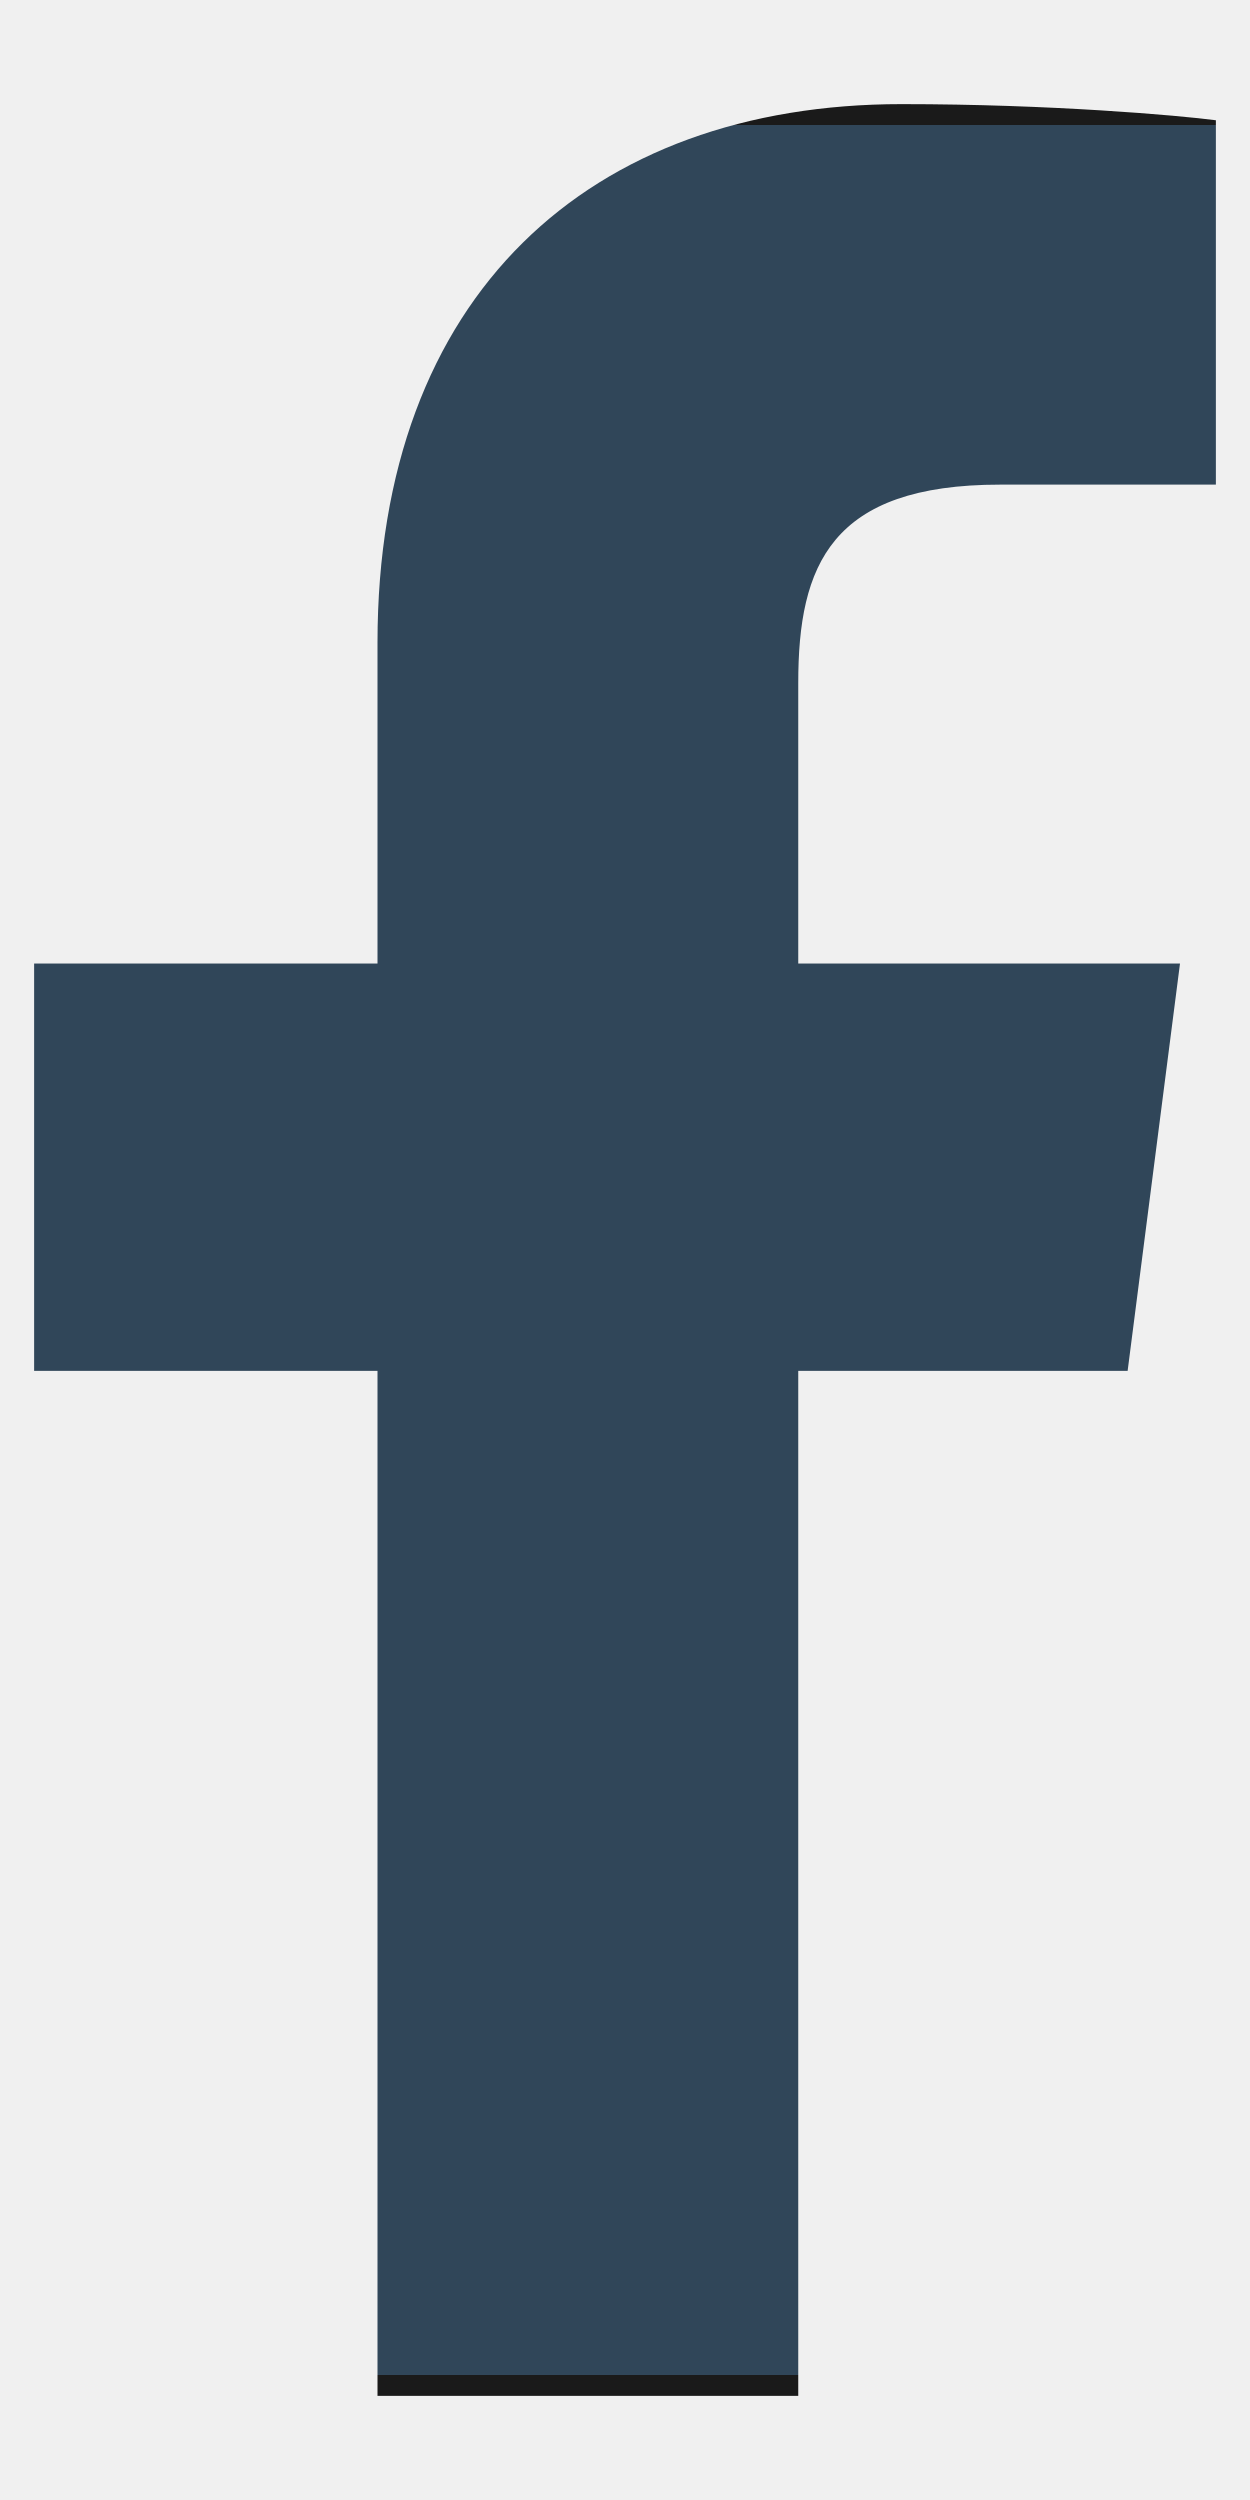
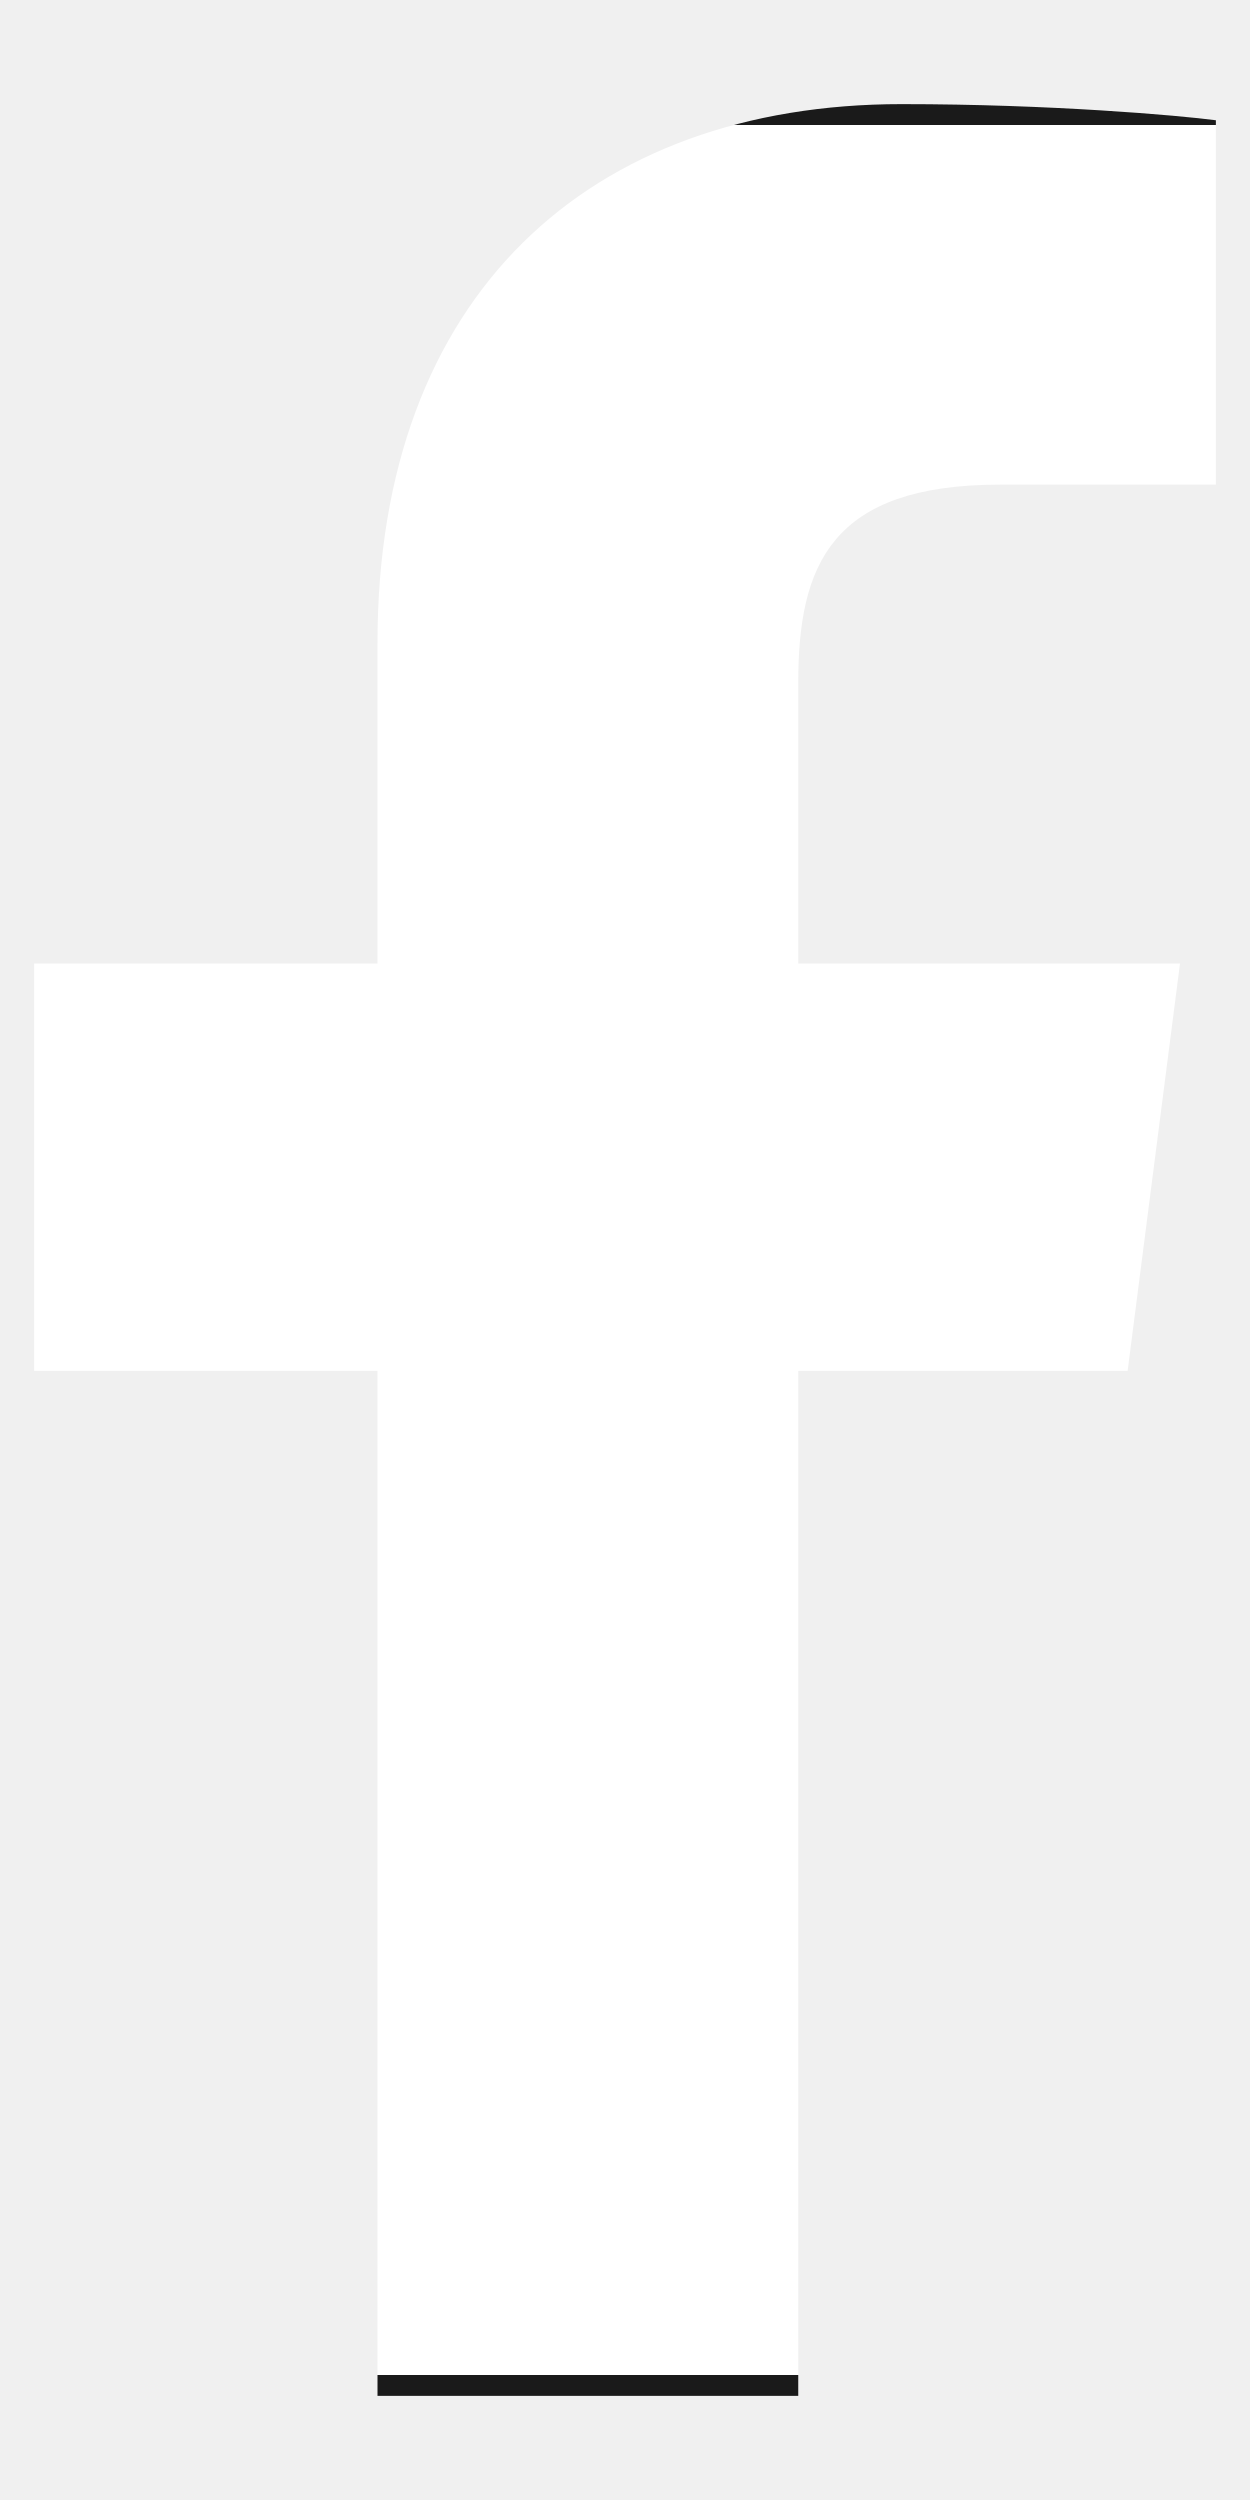
<svg xmlns="http://www.w3.org/2000/svg" xmlns:xlink="http://www.w3.org/1999/xlink" width="10px" height="20px" viewBox="0 0 10 20" version="1.1">
  <defs>
    <path d="M9.02,20.167 L9.02,11.967 L6.273,11.967 L6.273,8.708 L9.02,8.708 L9.02,6.141 C9.02,3.352 10.724,1.833 13.213,1.833 C14.405,1.833 15.429,1.923 15.727,1.962 L15.727,4.877 L14.001,4.877 C12.647,4.877 12.386,5.521 12.386,6.463 L12.386,8.708 L15.44,8.708 L15.021,11.967 L12.386,11.967 L12.386,20.167" id="path-1" />
  </defs>
  <g id="Page-1" stroke="none" stroke-width="1" fill="none" fill-rule="evenodd">
    <g id="5-copy-2" transform="translate(-29, -1656)">
      <g id="002" transform="translate(0, 858)">
        <g id="002-Side-Nav">
          <g id="Menu-Side-Nav-Tags" transform="translate(23, 646)">
            <g id="facebook-f" transform="translate(0, 151)">
              <mask id="mask-2" fill="white">
                <use xlink:href="#path-1" />
              </mask>
              <g />
-               <g id="🎨-color" stroke-width="1" fill-rule="evenodd" mask="url(#mask-2)" fill="#304659" stroke="#1A1A1A">
+               <g id="🎨-color" stroke-width="1" fill-rule="evenodd" mask="url(#mask-2)" fill="#FFFFFF" stroke="#1A1A1A">
                <rect id="🎨-Color" stroke-width="2" fill-rule="nonzero" x="1" y="1" width="20" height="20" />
              </g>
            </g>
          </g>
        </g>
      </g>
    </g>
  </g>
</svg>
